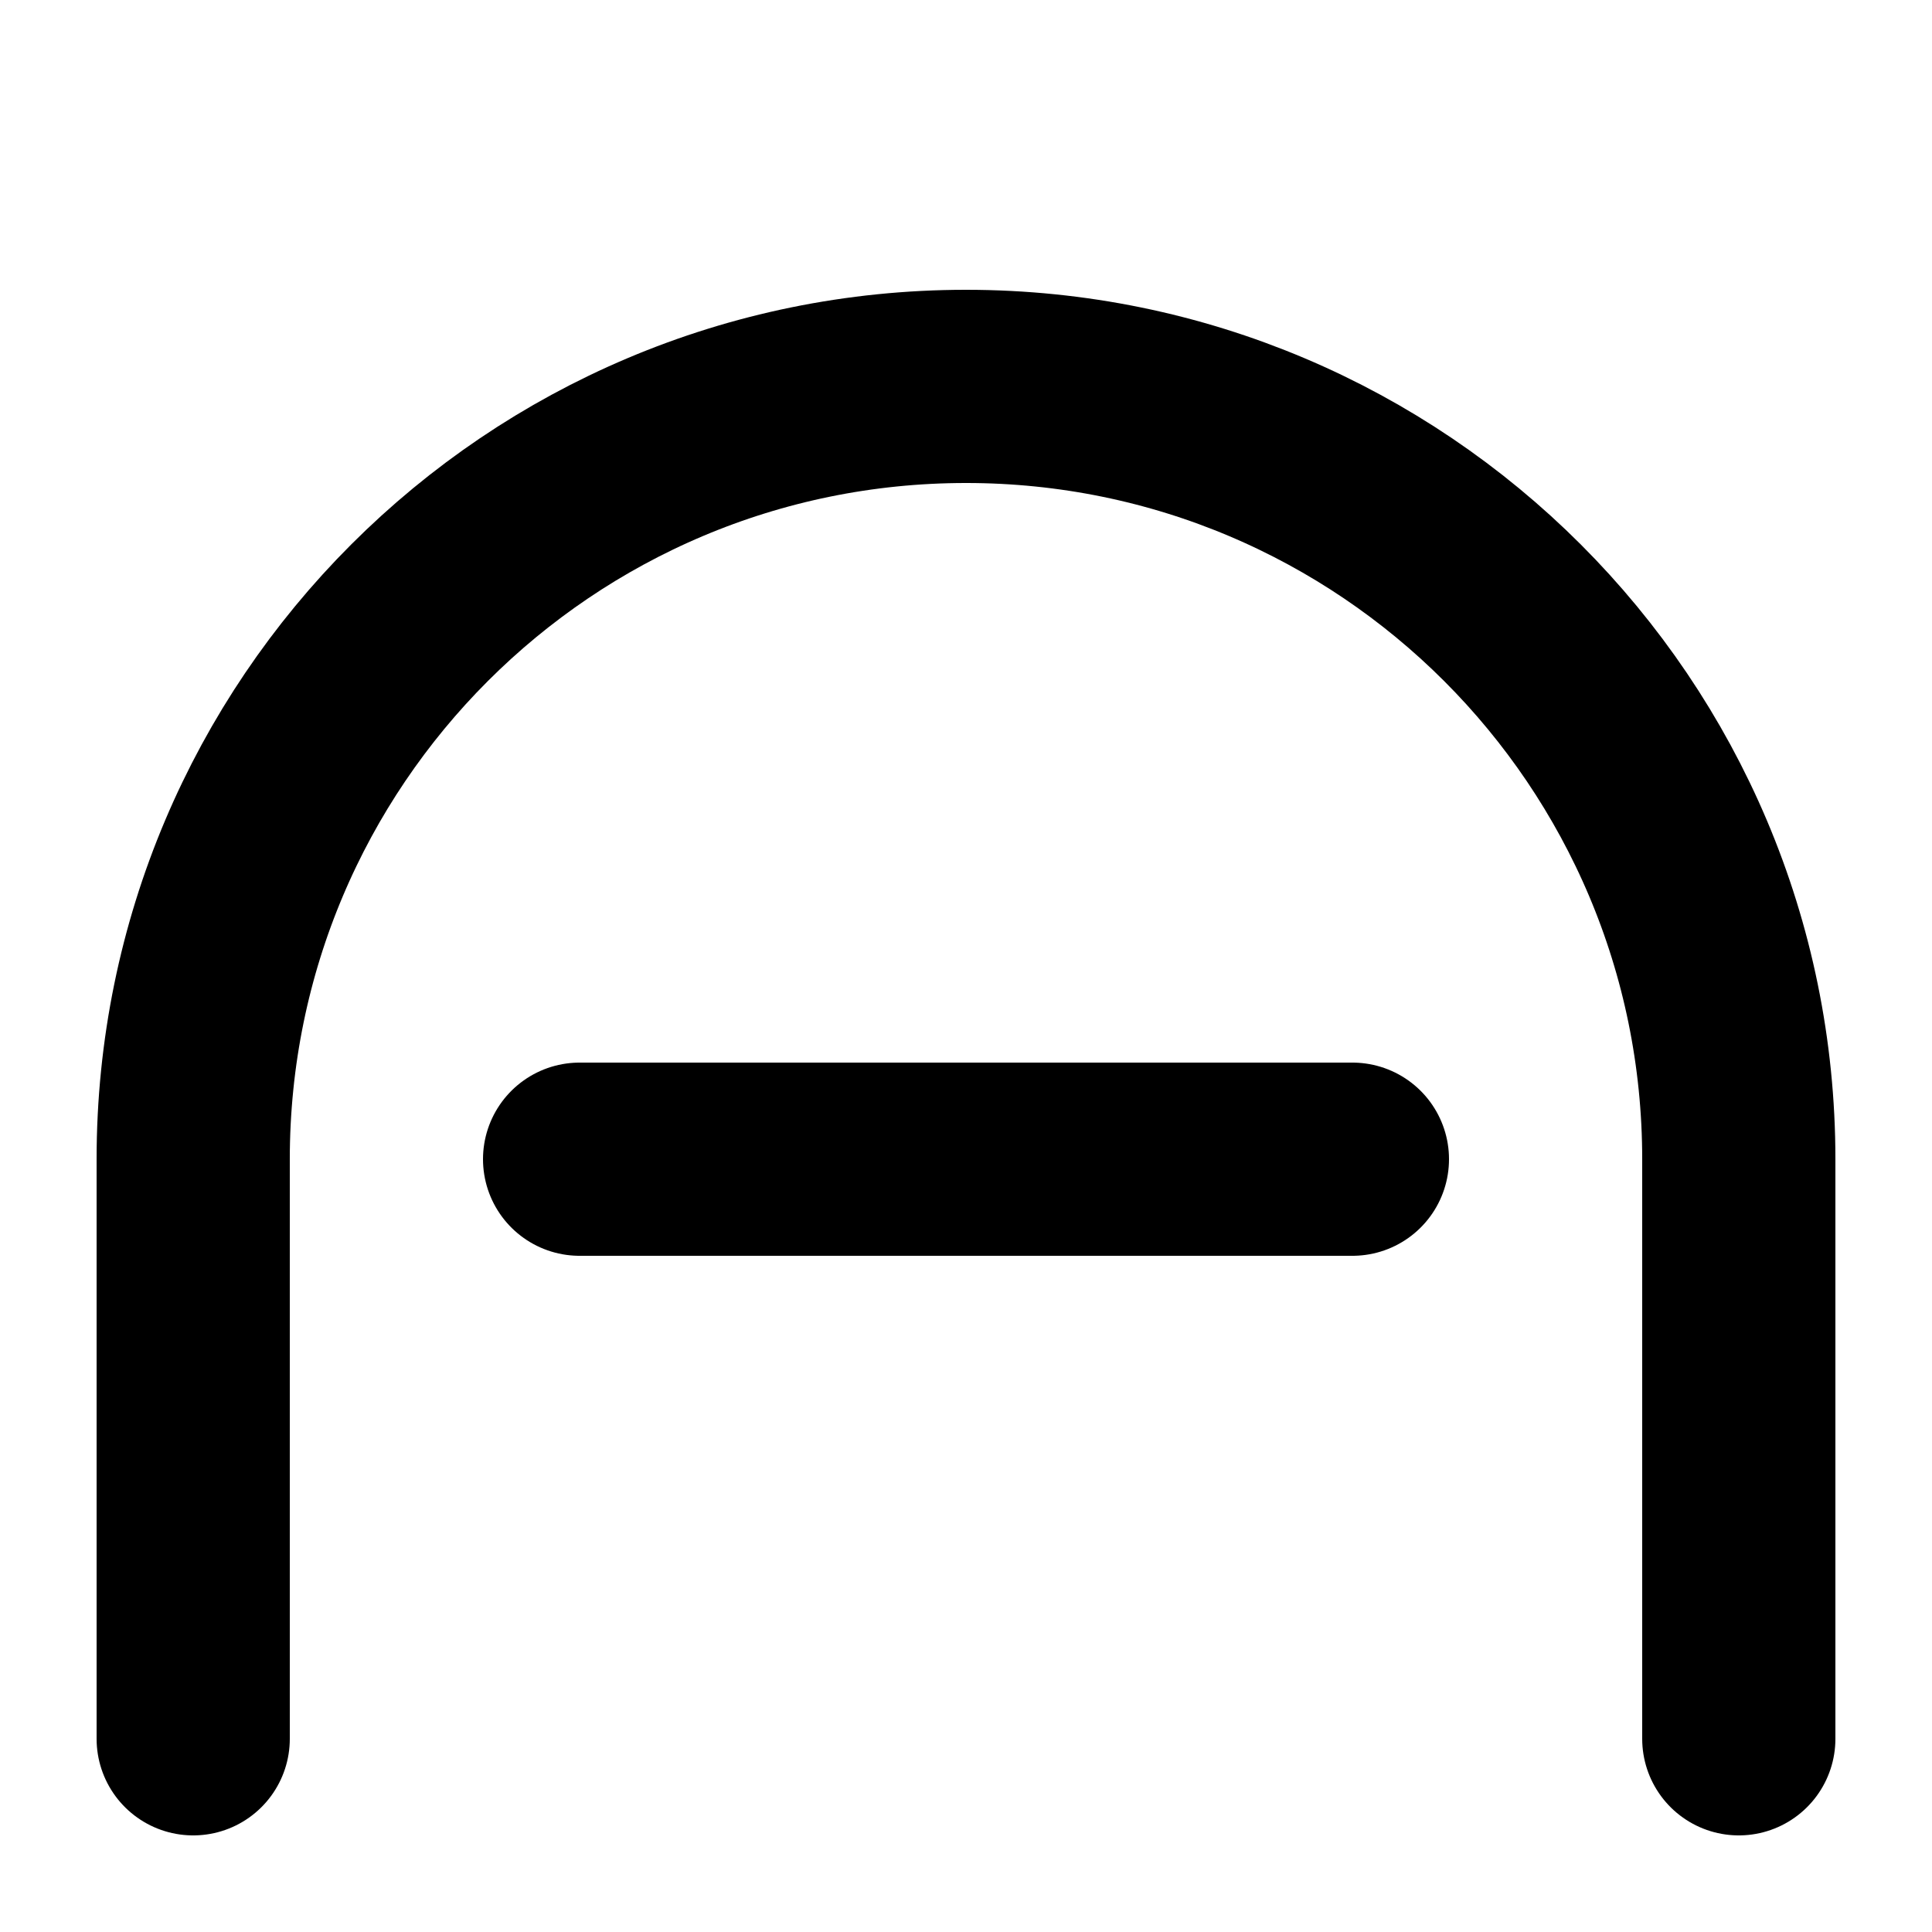
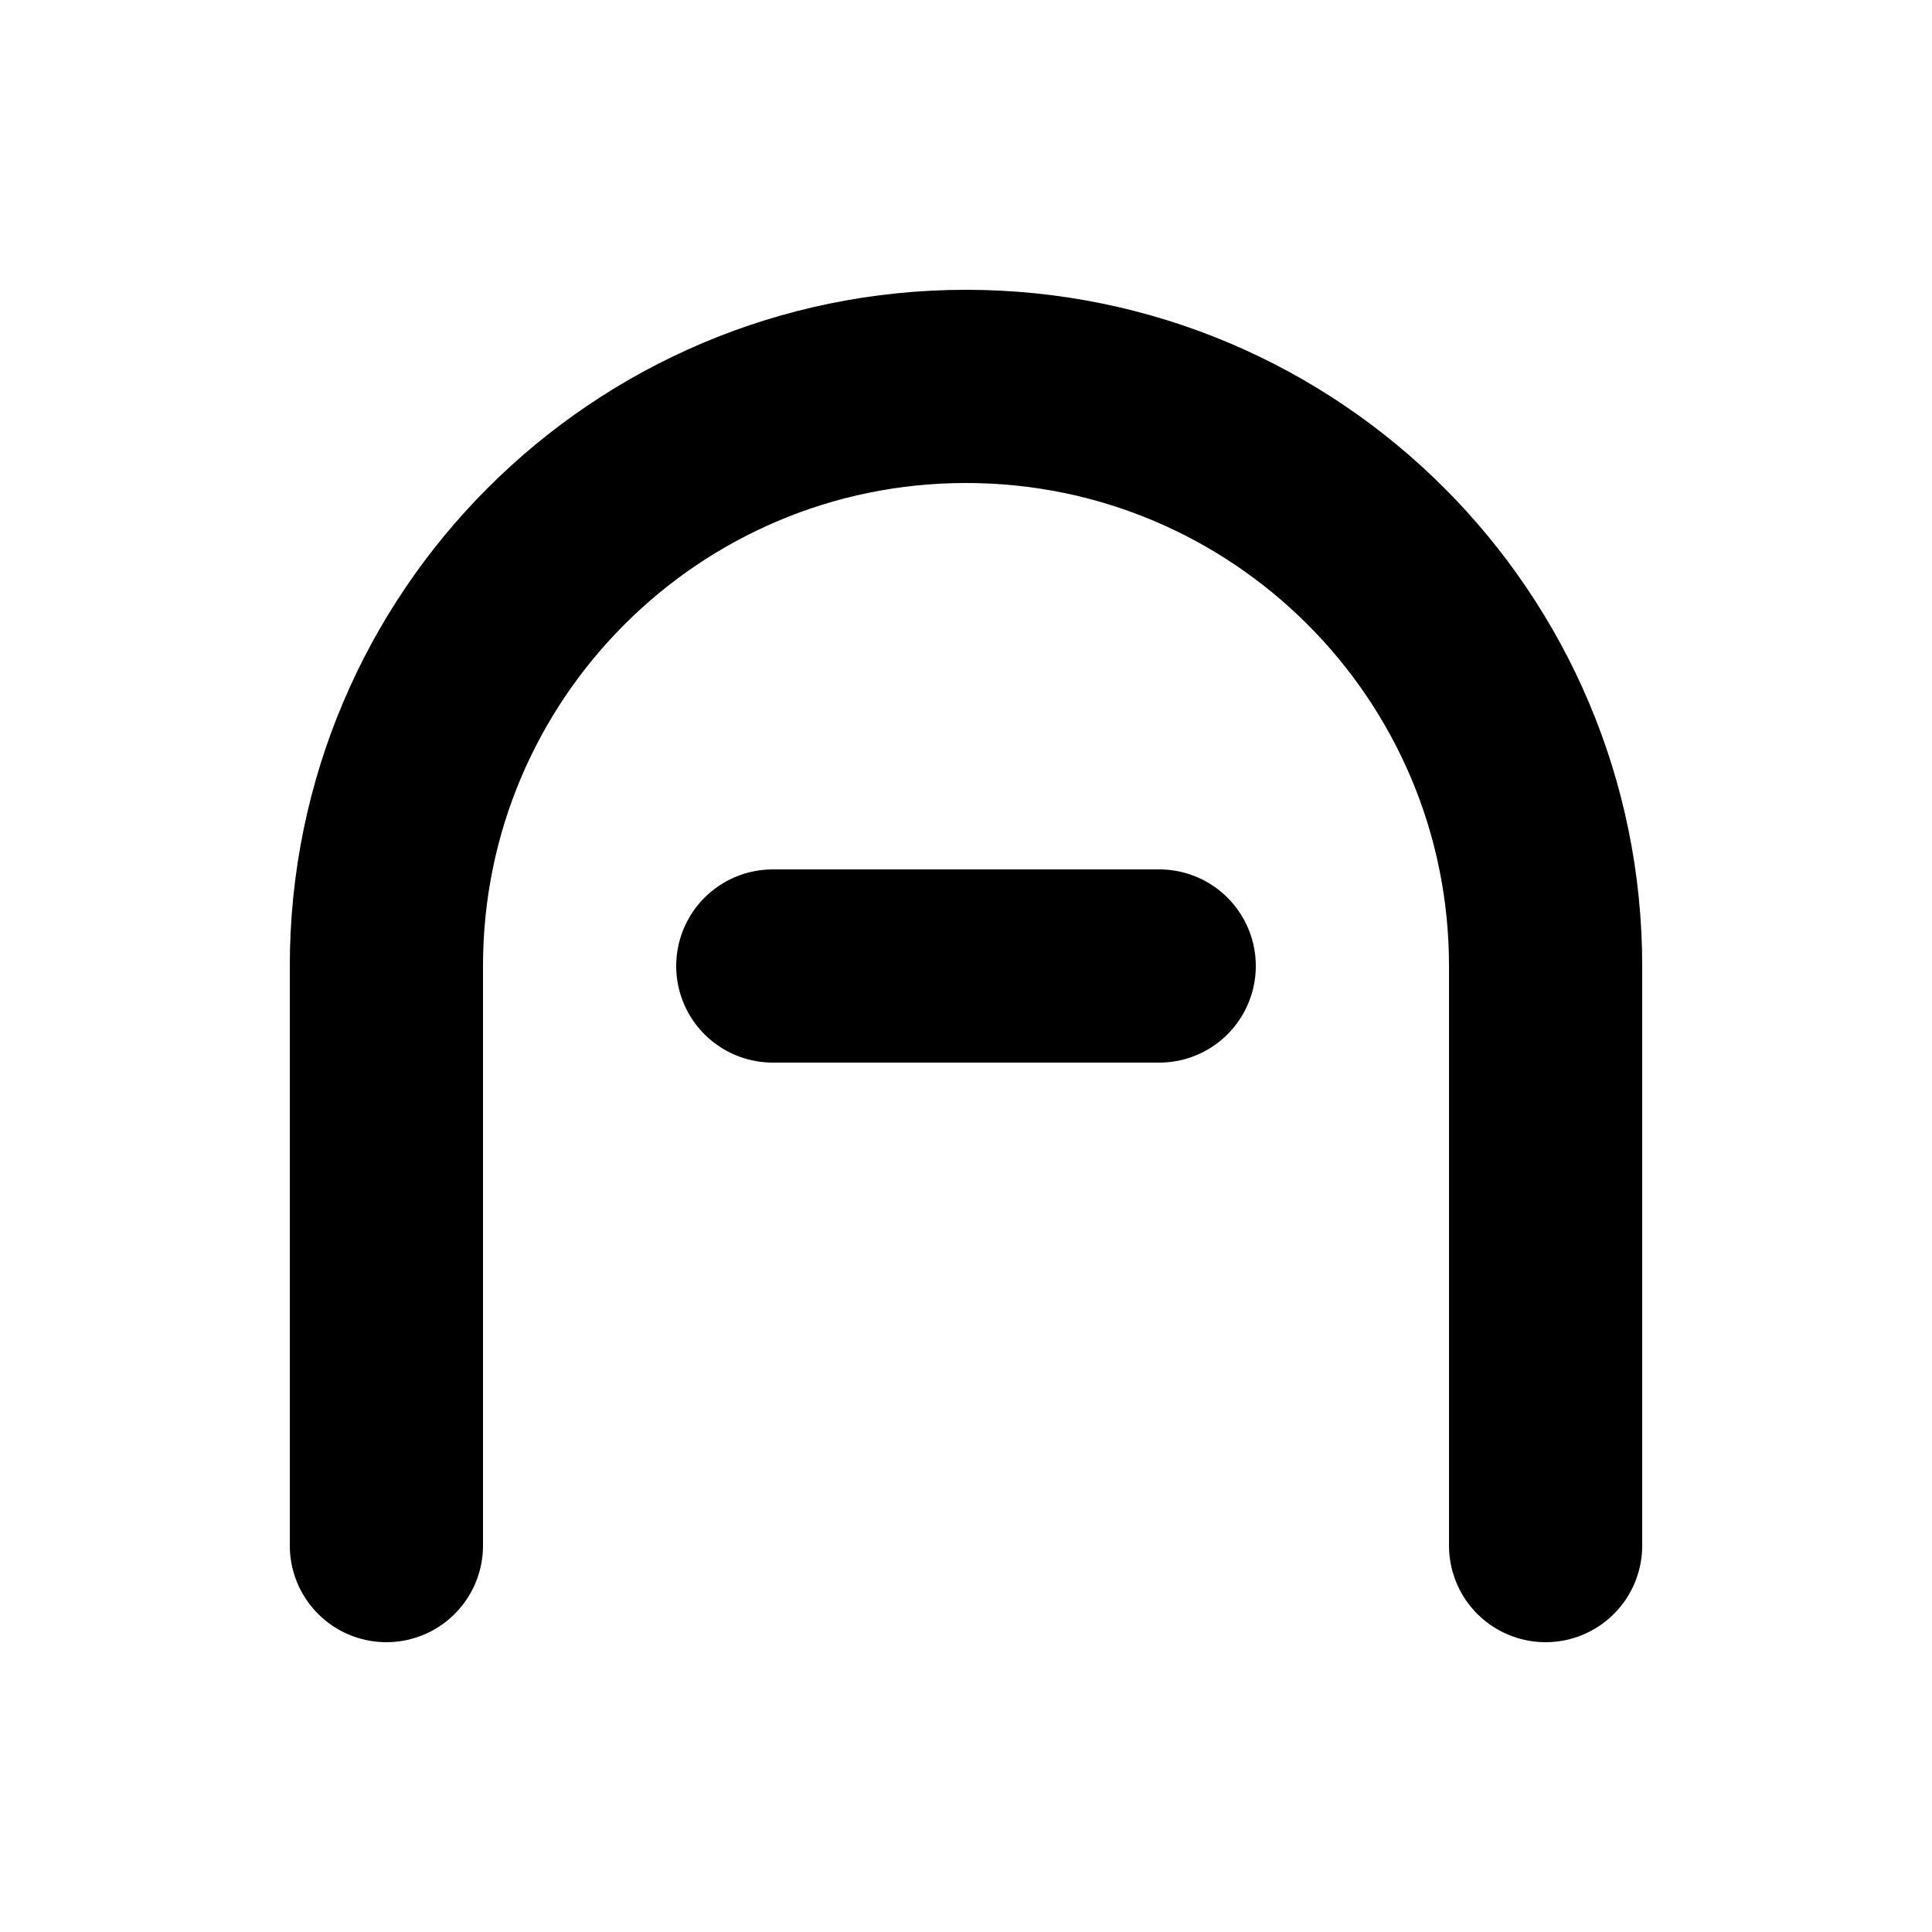
<svg xmlns="http://www.w3.org/2000/svg" viewBox="0 0 100 100">
-   <path d="M10 90 L 10 60 A30 30 0 0 1 90 60 L 90 90 " stroke="black" stroke-width="10px" stroke-linecap="round" fill="none" />
-   <path d="M30 60 L 70 60  " stroke="black" stroke-width="10px" stroke-linecap="round" fill="none" />
+   <path d="M20 80 L 20 50 A30 30 0 0 1 80 50 L 80 80 " stroke="black" stroke-width="10px" stroke-linecap="round" fill="none" />
+   <path d="M40 50 L 60 50  " stroke="black" stroke-width="10px" stroke-linecap="round" fill="none" />
</svg>
